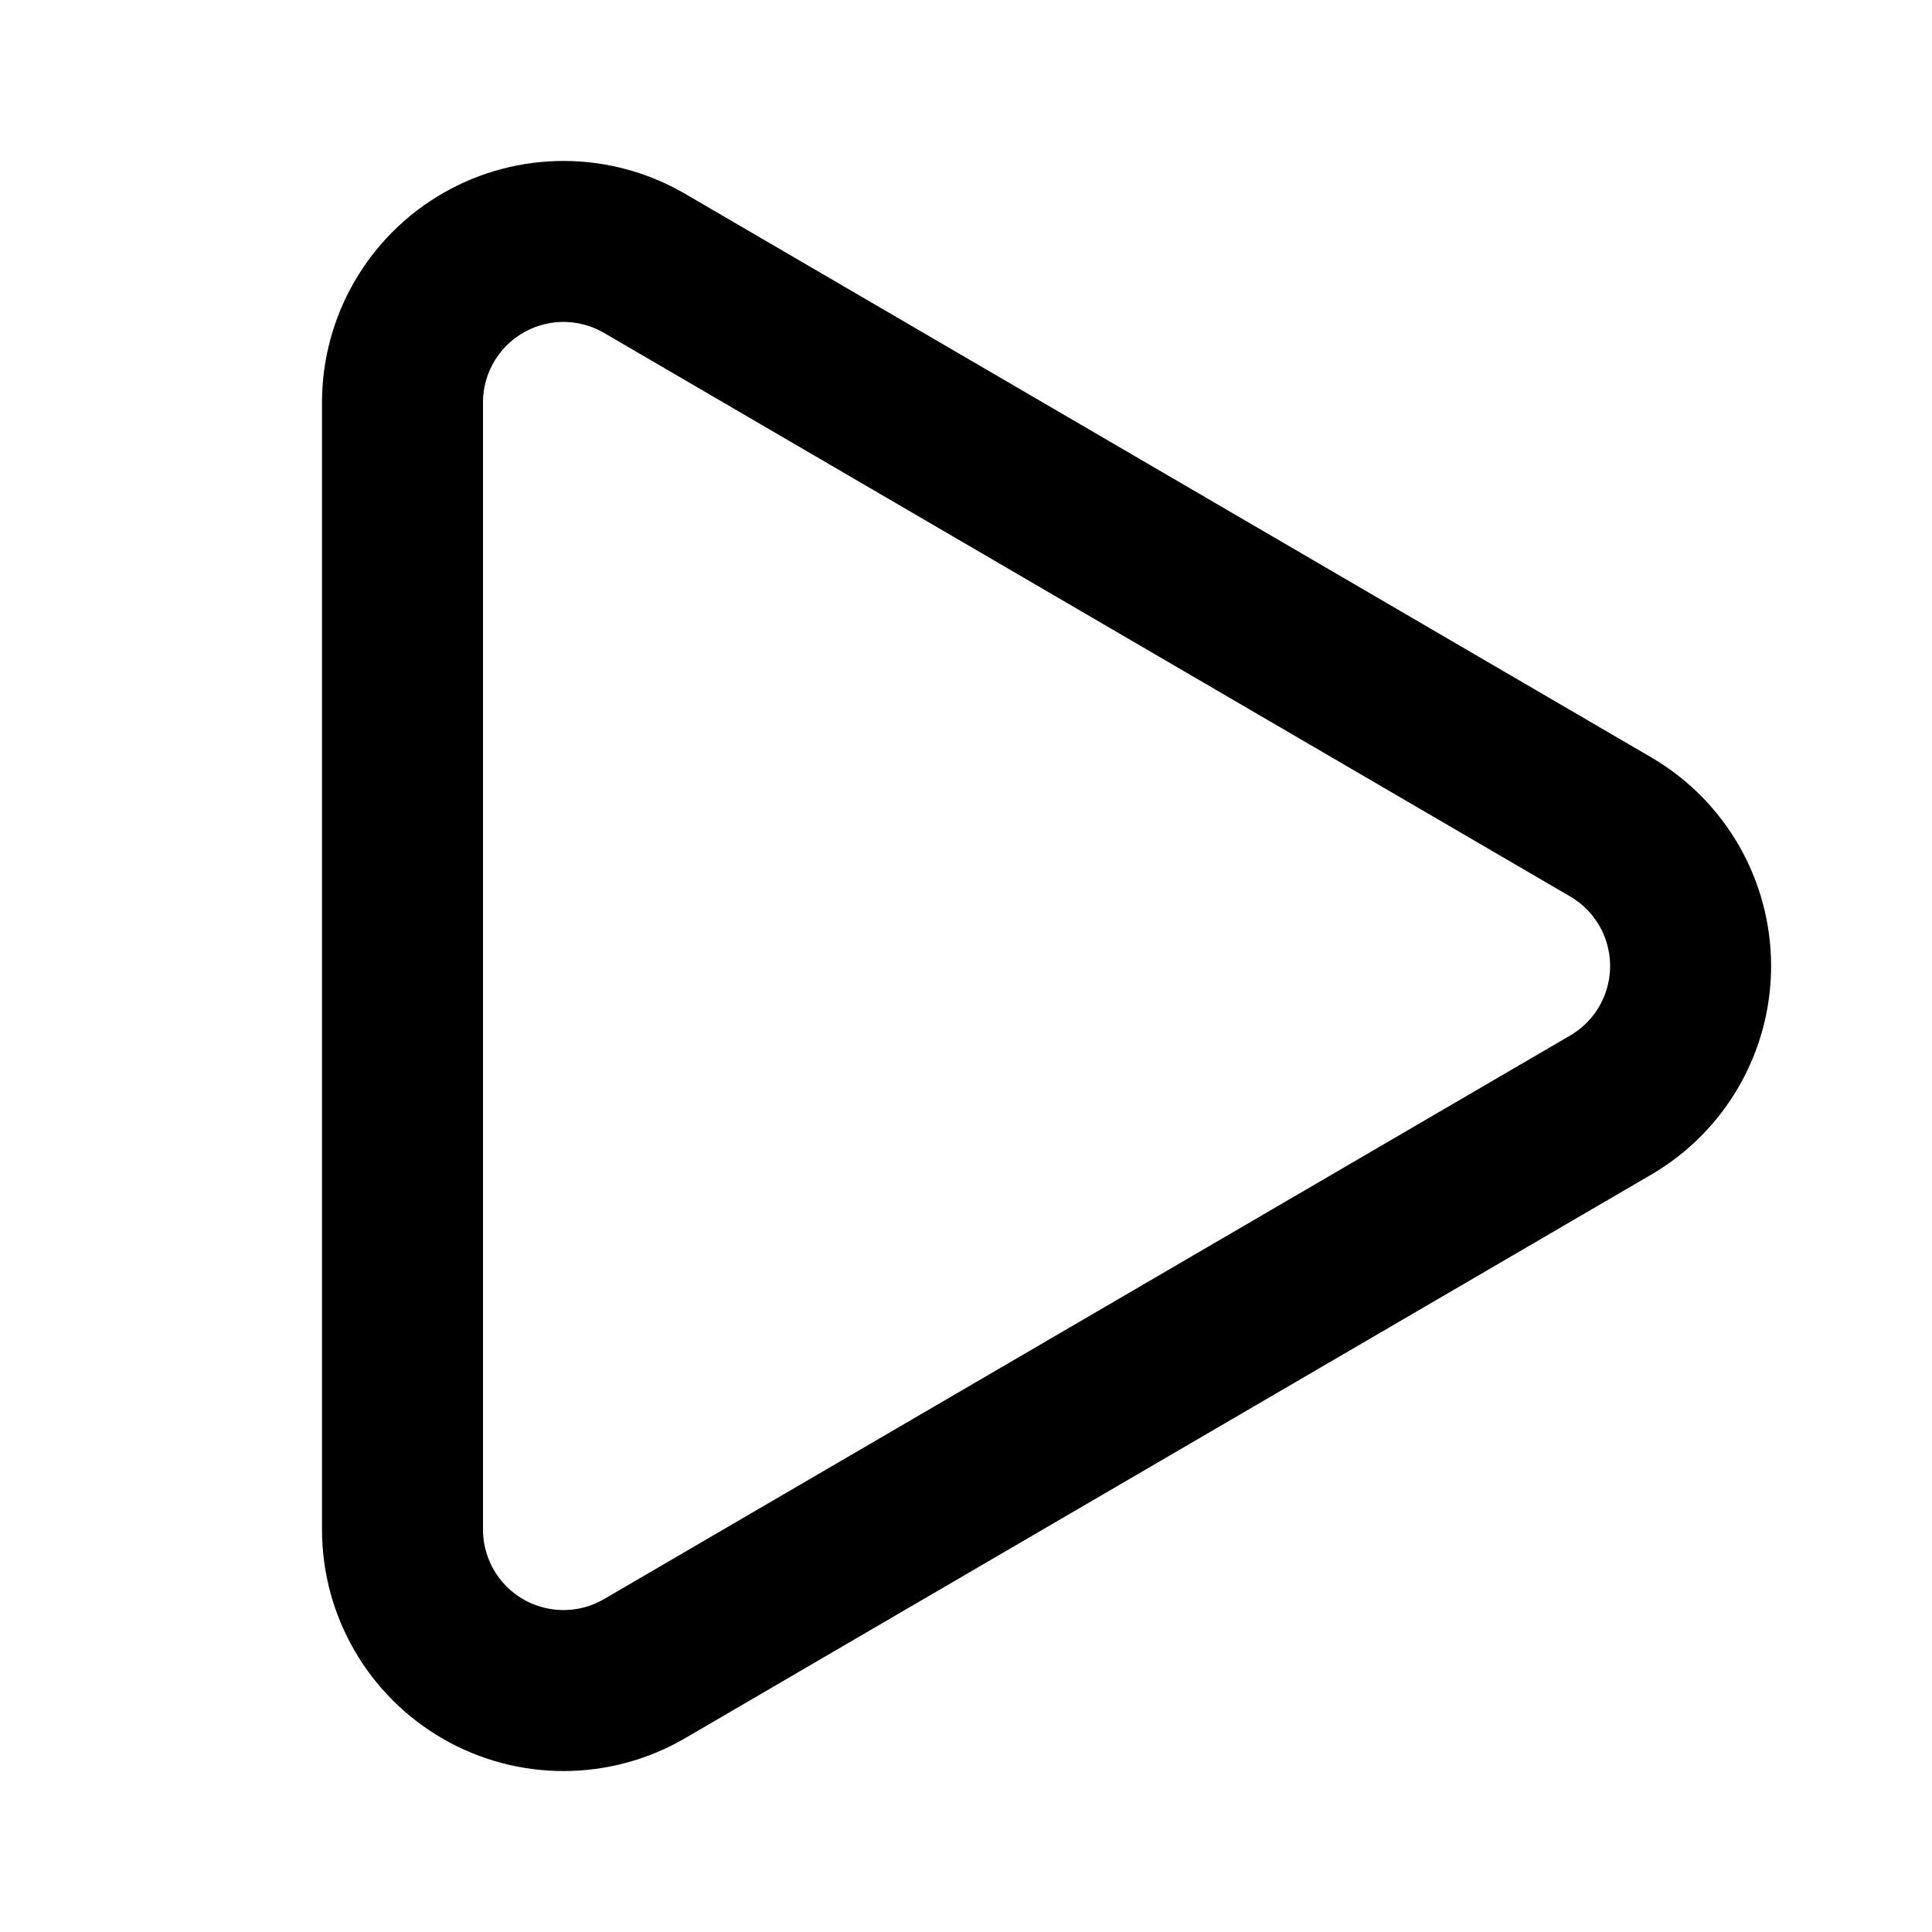
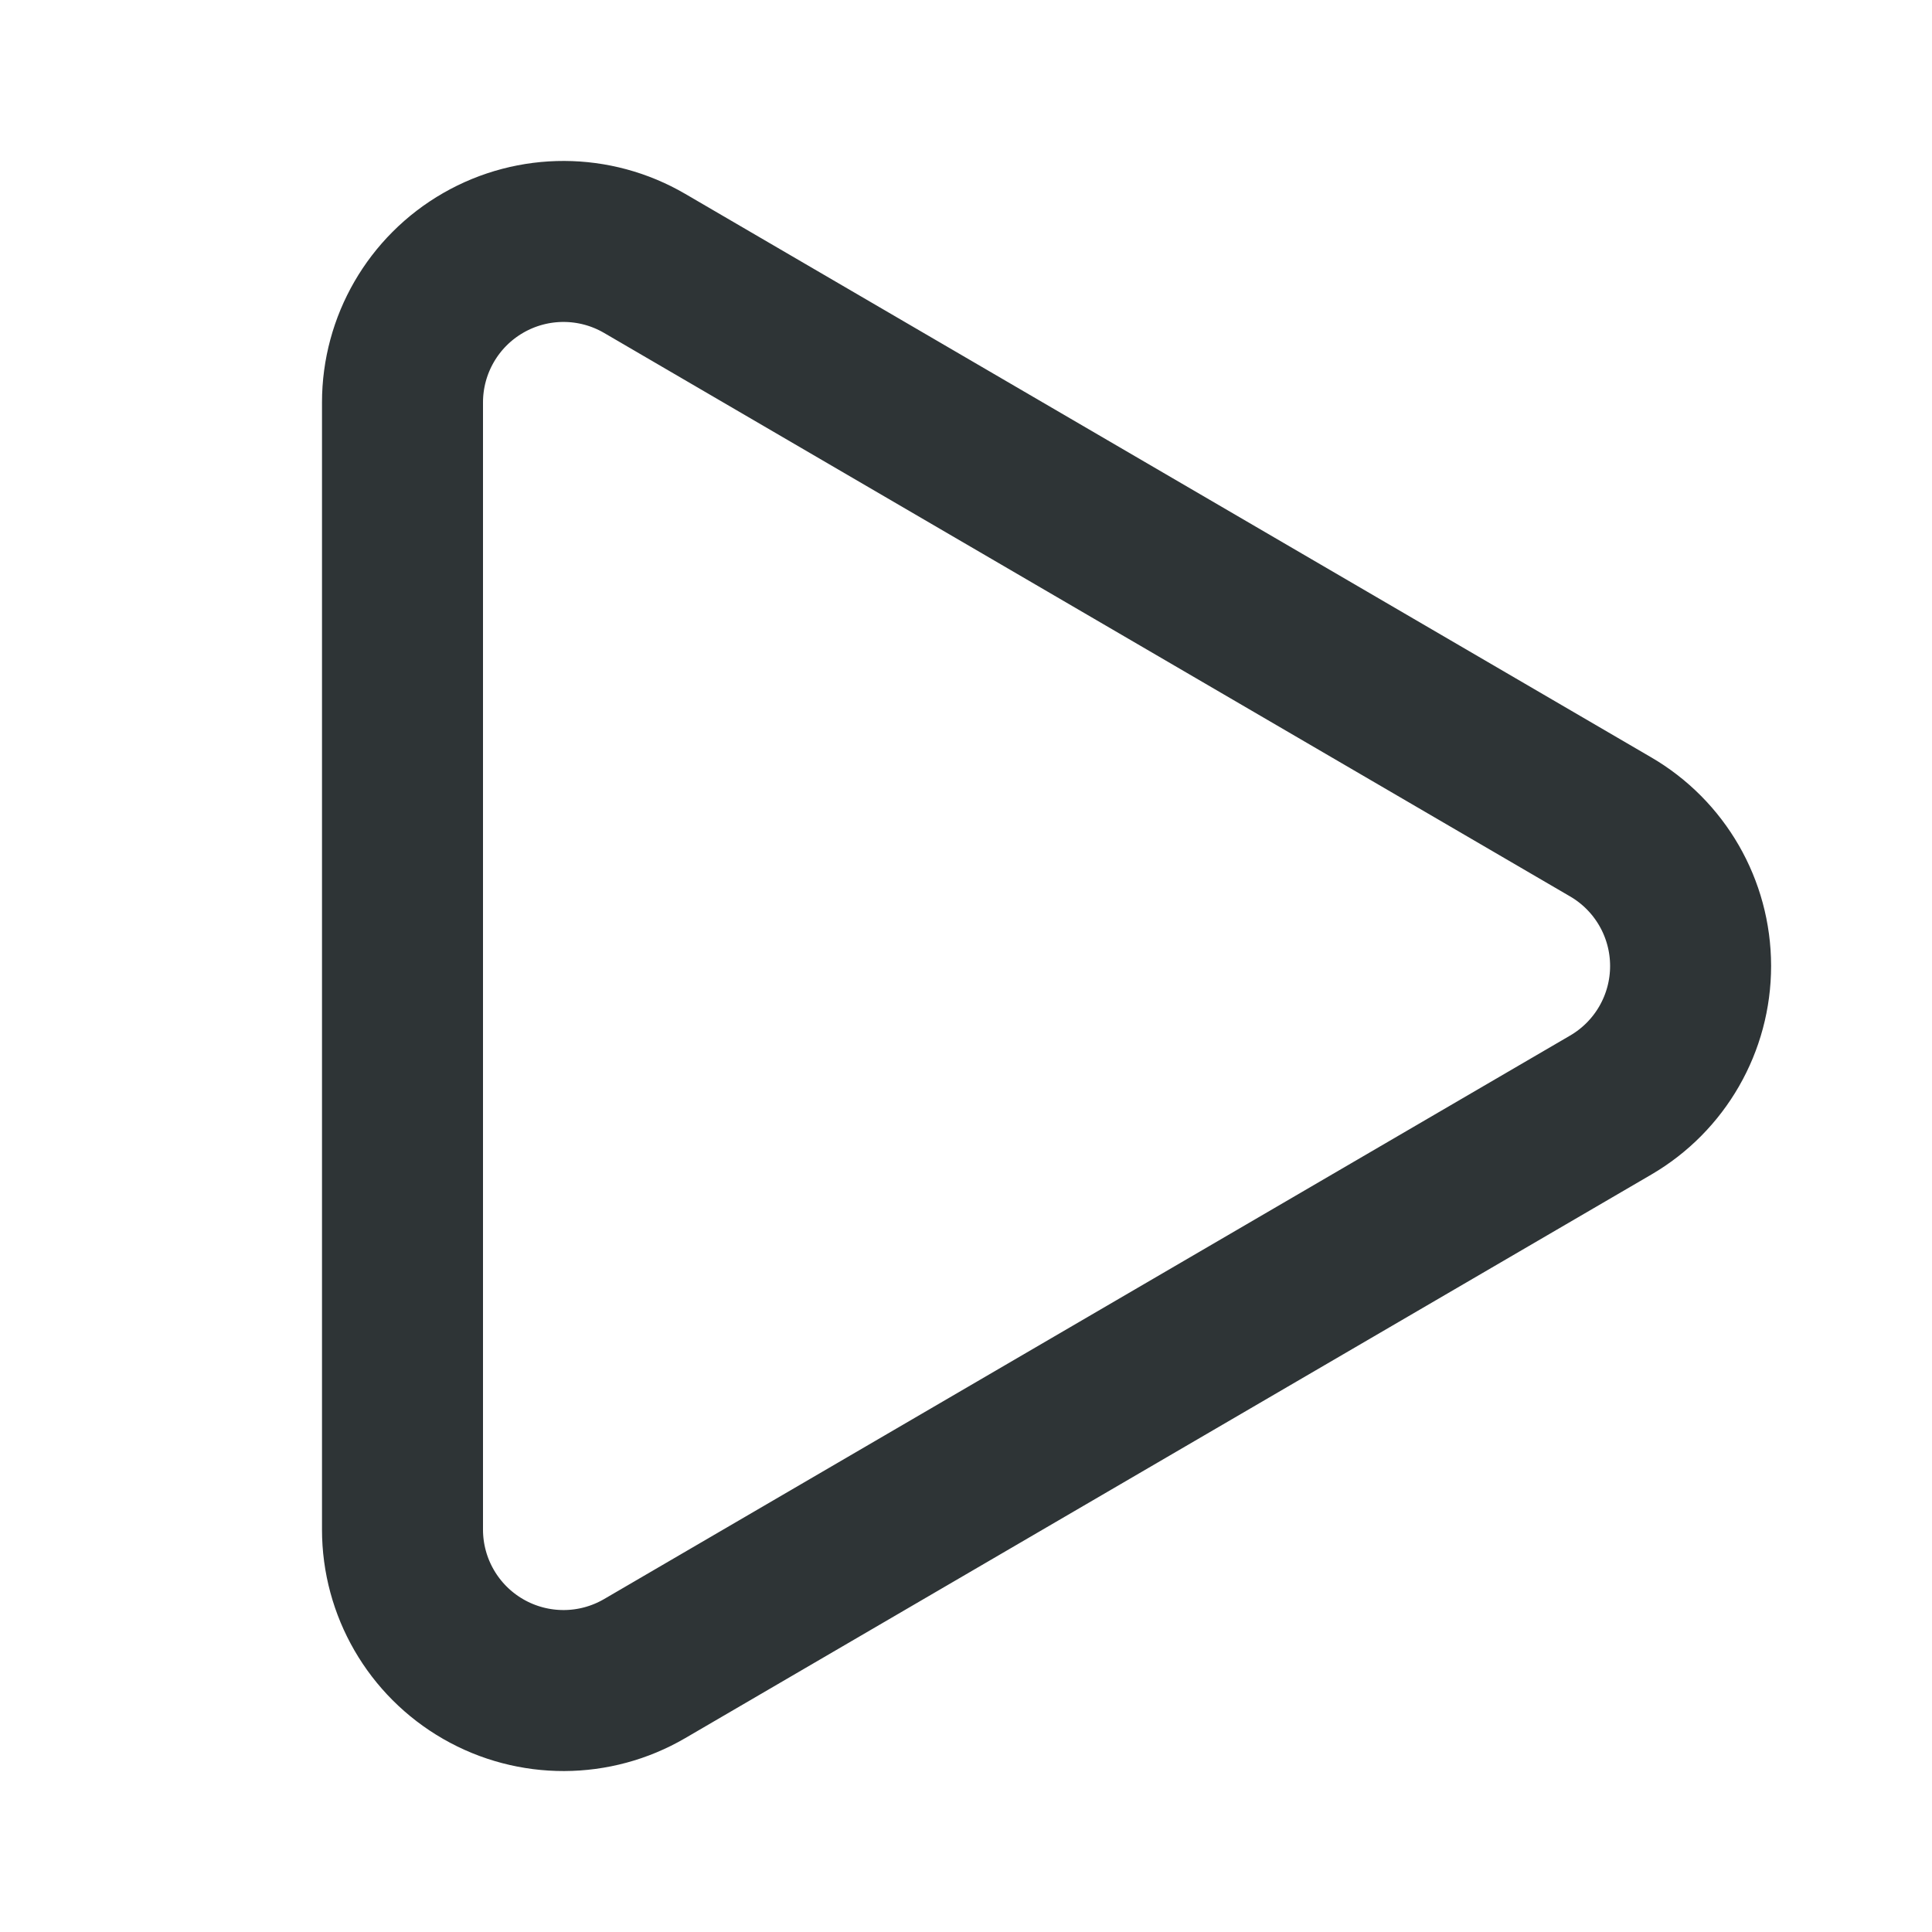
<svg xmlns="http://www.w3.org/2000/svg" width="24" height="24" viewBox="0 0 24 24" fill="none" stroke="currentColor" stroke-width="2" stroke-linecap="round" stroke-linejoin="round">
-   <path d="M5 5a2 2 0 0 1 3.008-1.728l11.997 6.998a2 2 0 0 1 .003 3.458l-12 7A2 2 0 0 1 5 19z" />
+   <path class="transparent-fill foreground-stroke" style="fill:none;stroke:#2e3436" d="M5 5a2 2 0 0 1 3.008-1.728l11.997 6.998a2 2 0 0 1 .003 3.458l-12 7A2 2 0 0 1 5 19z" />
</svg>
